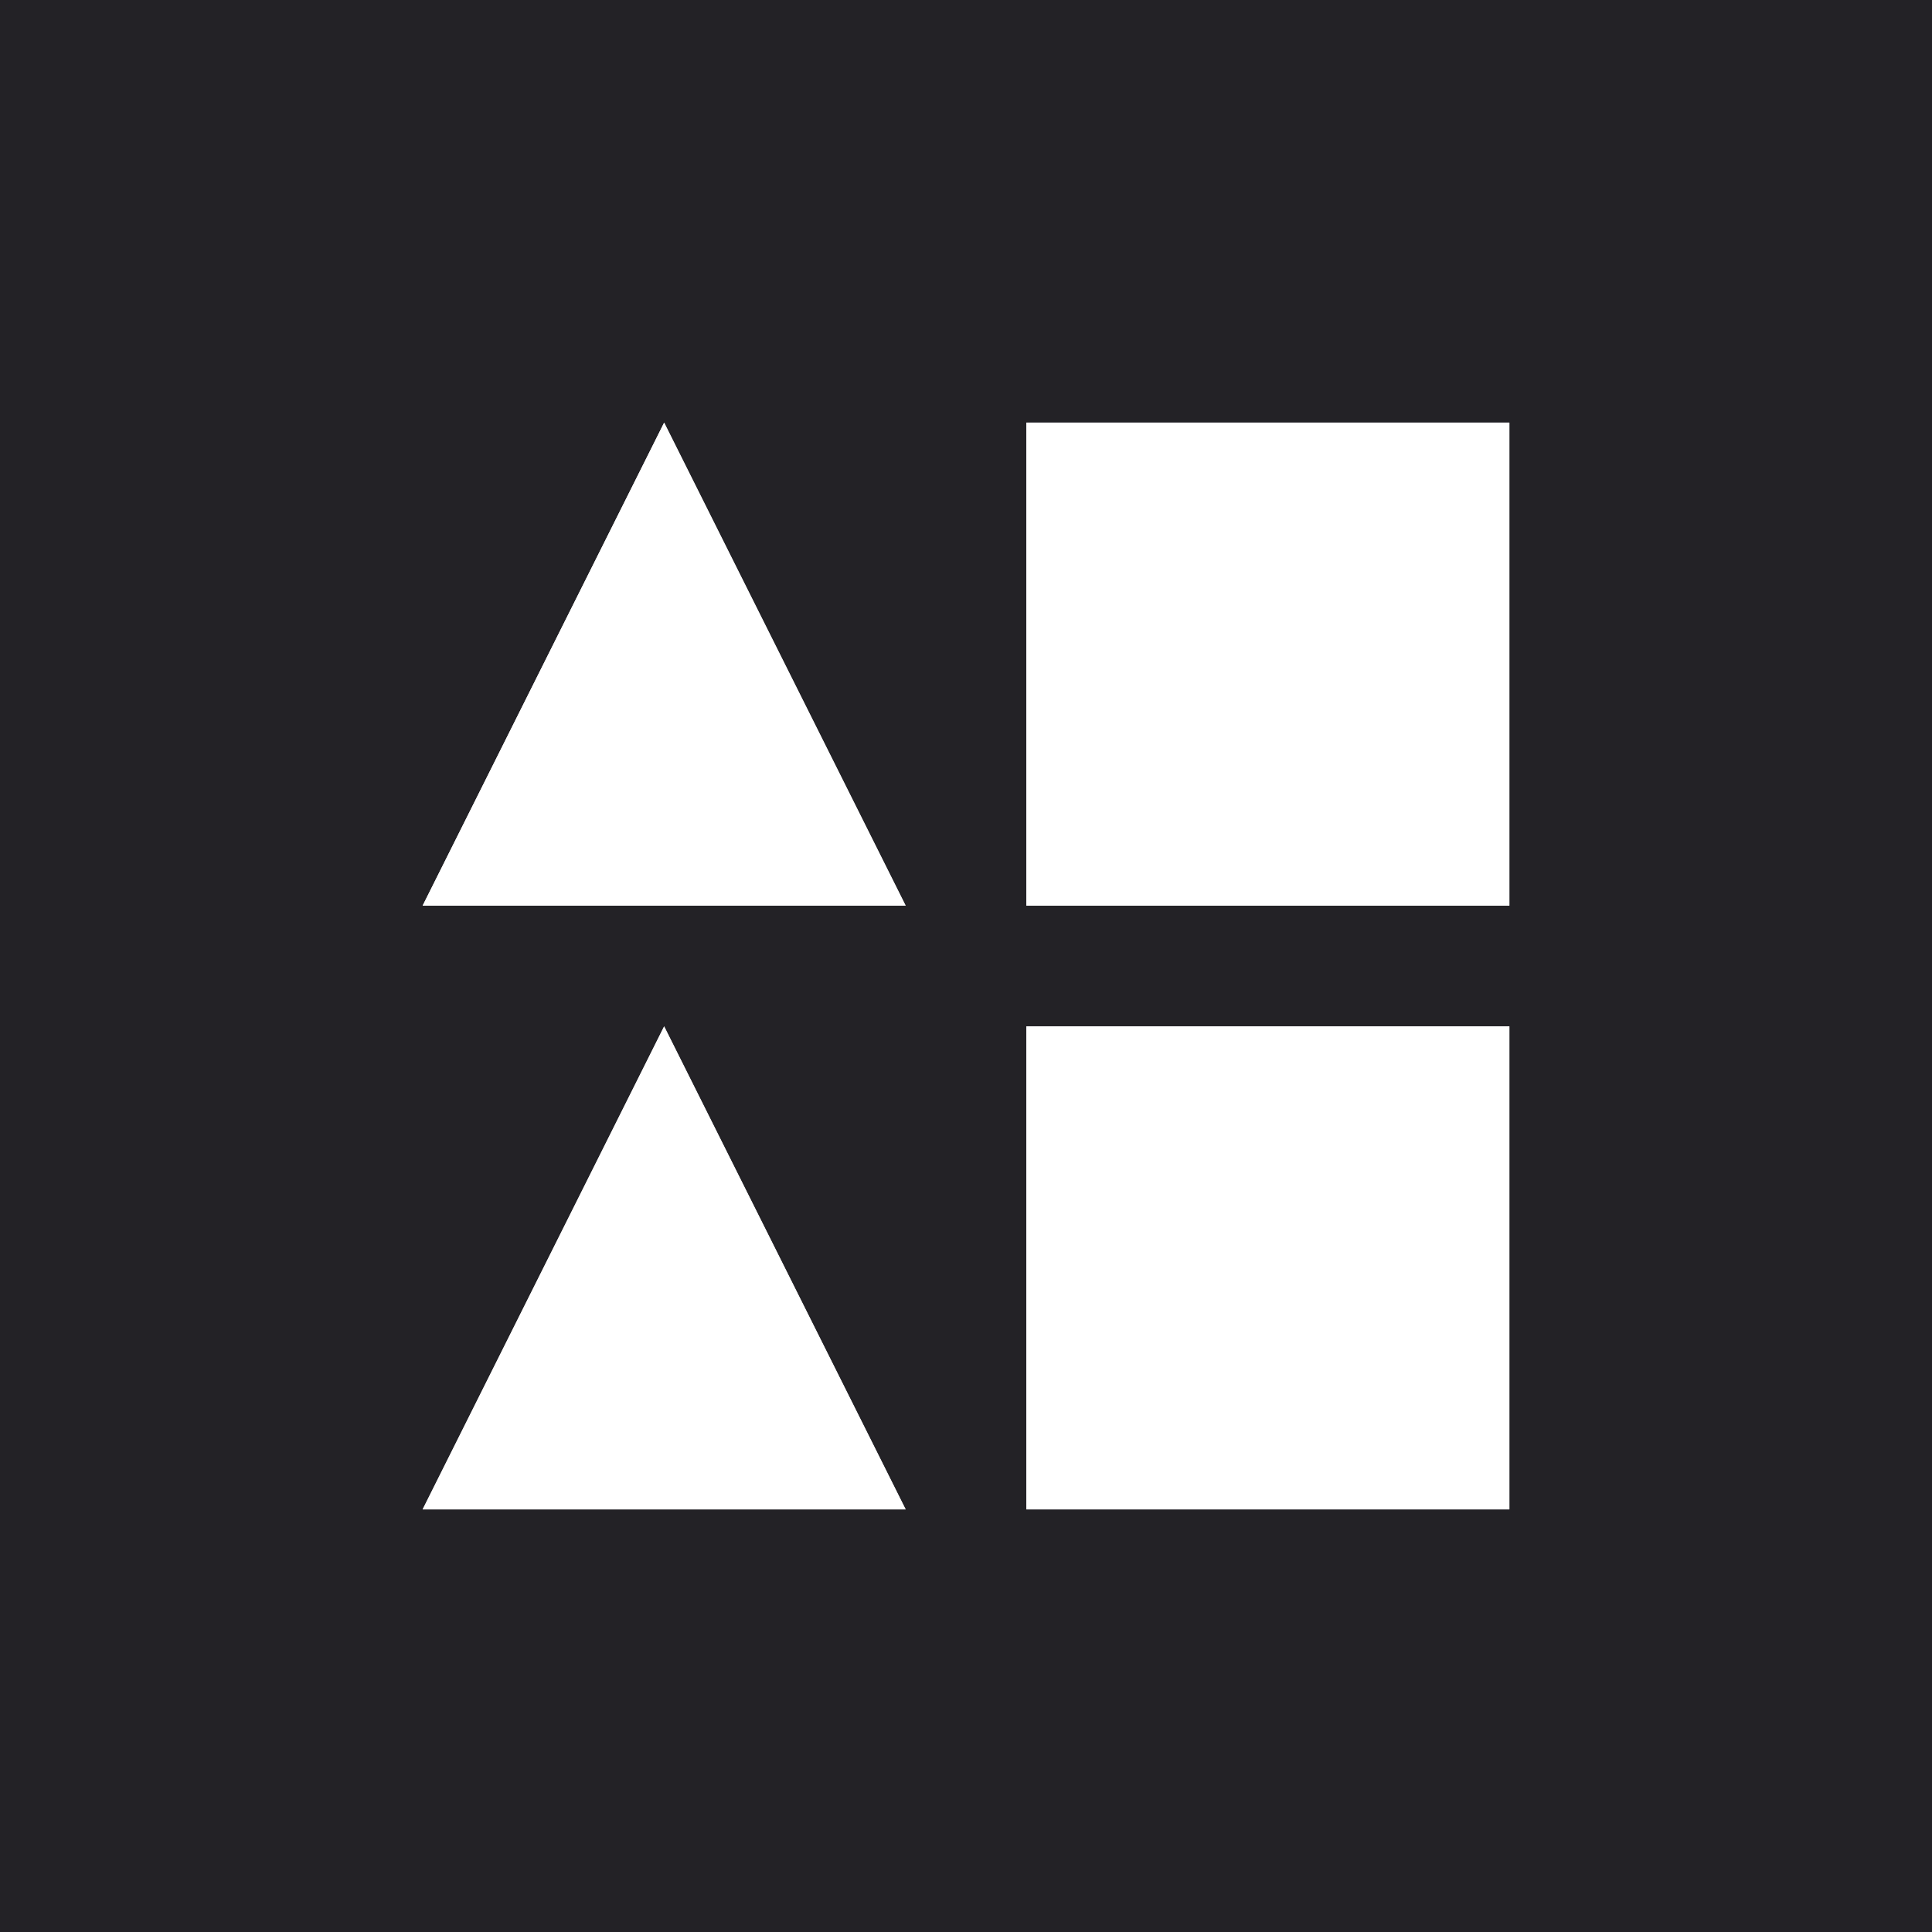
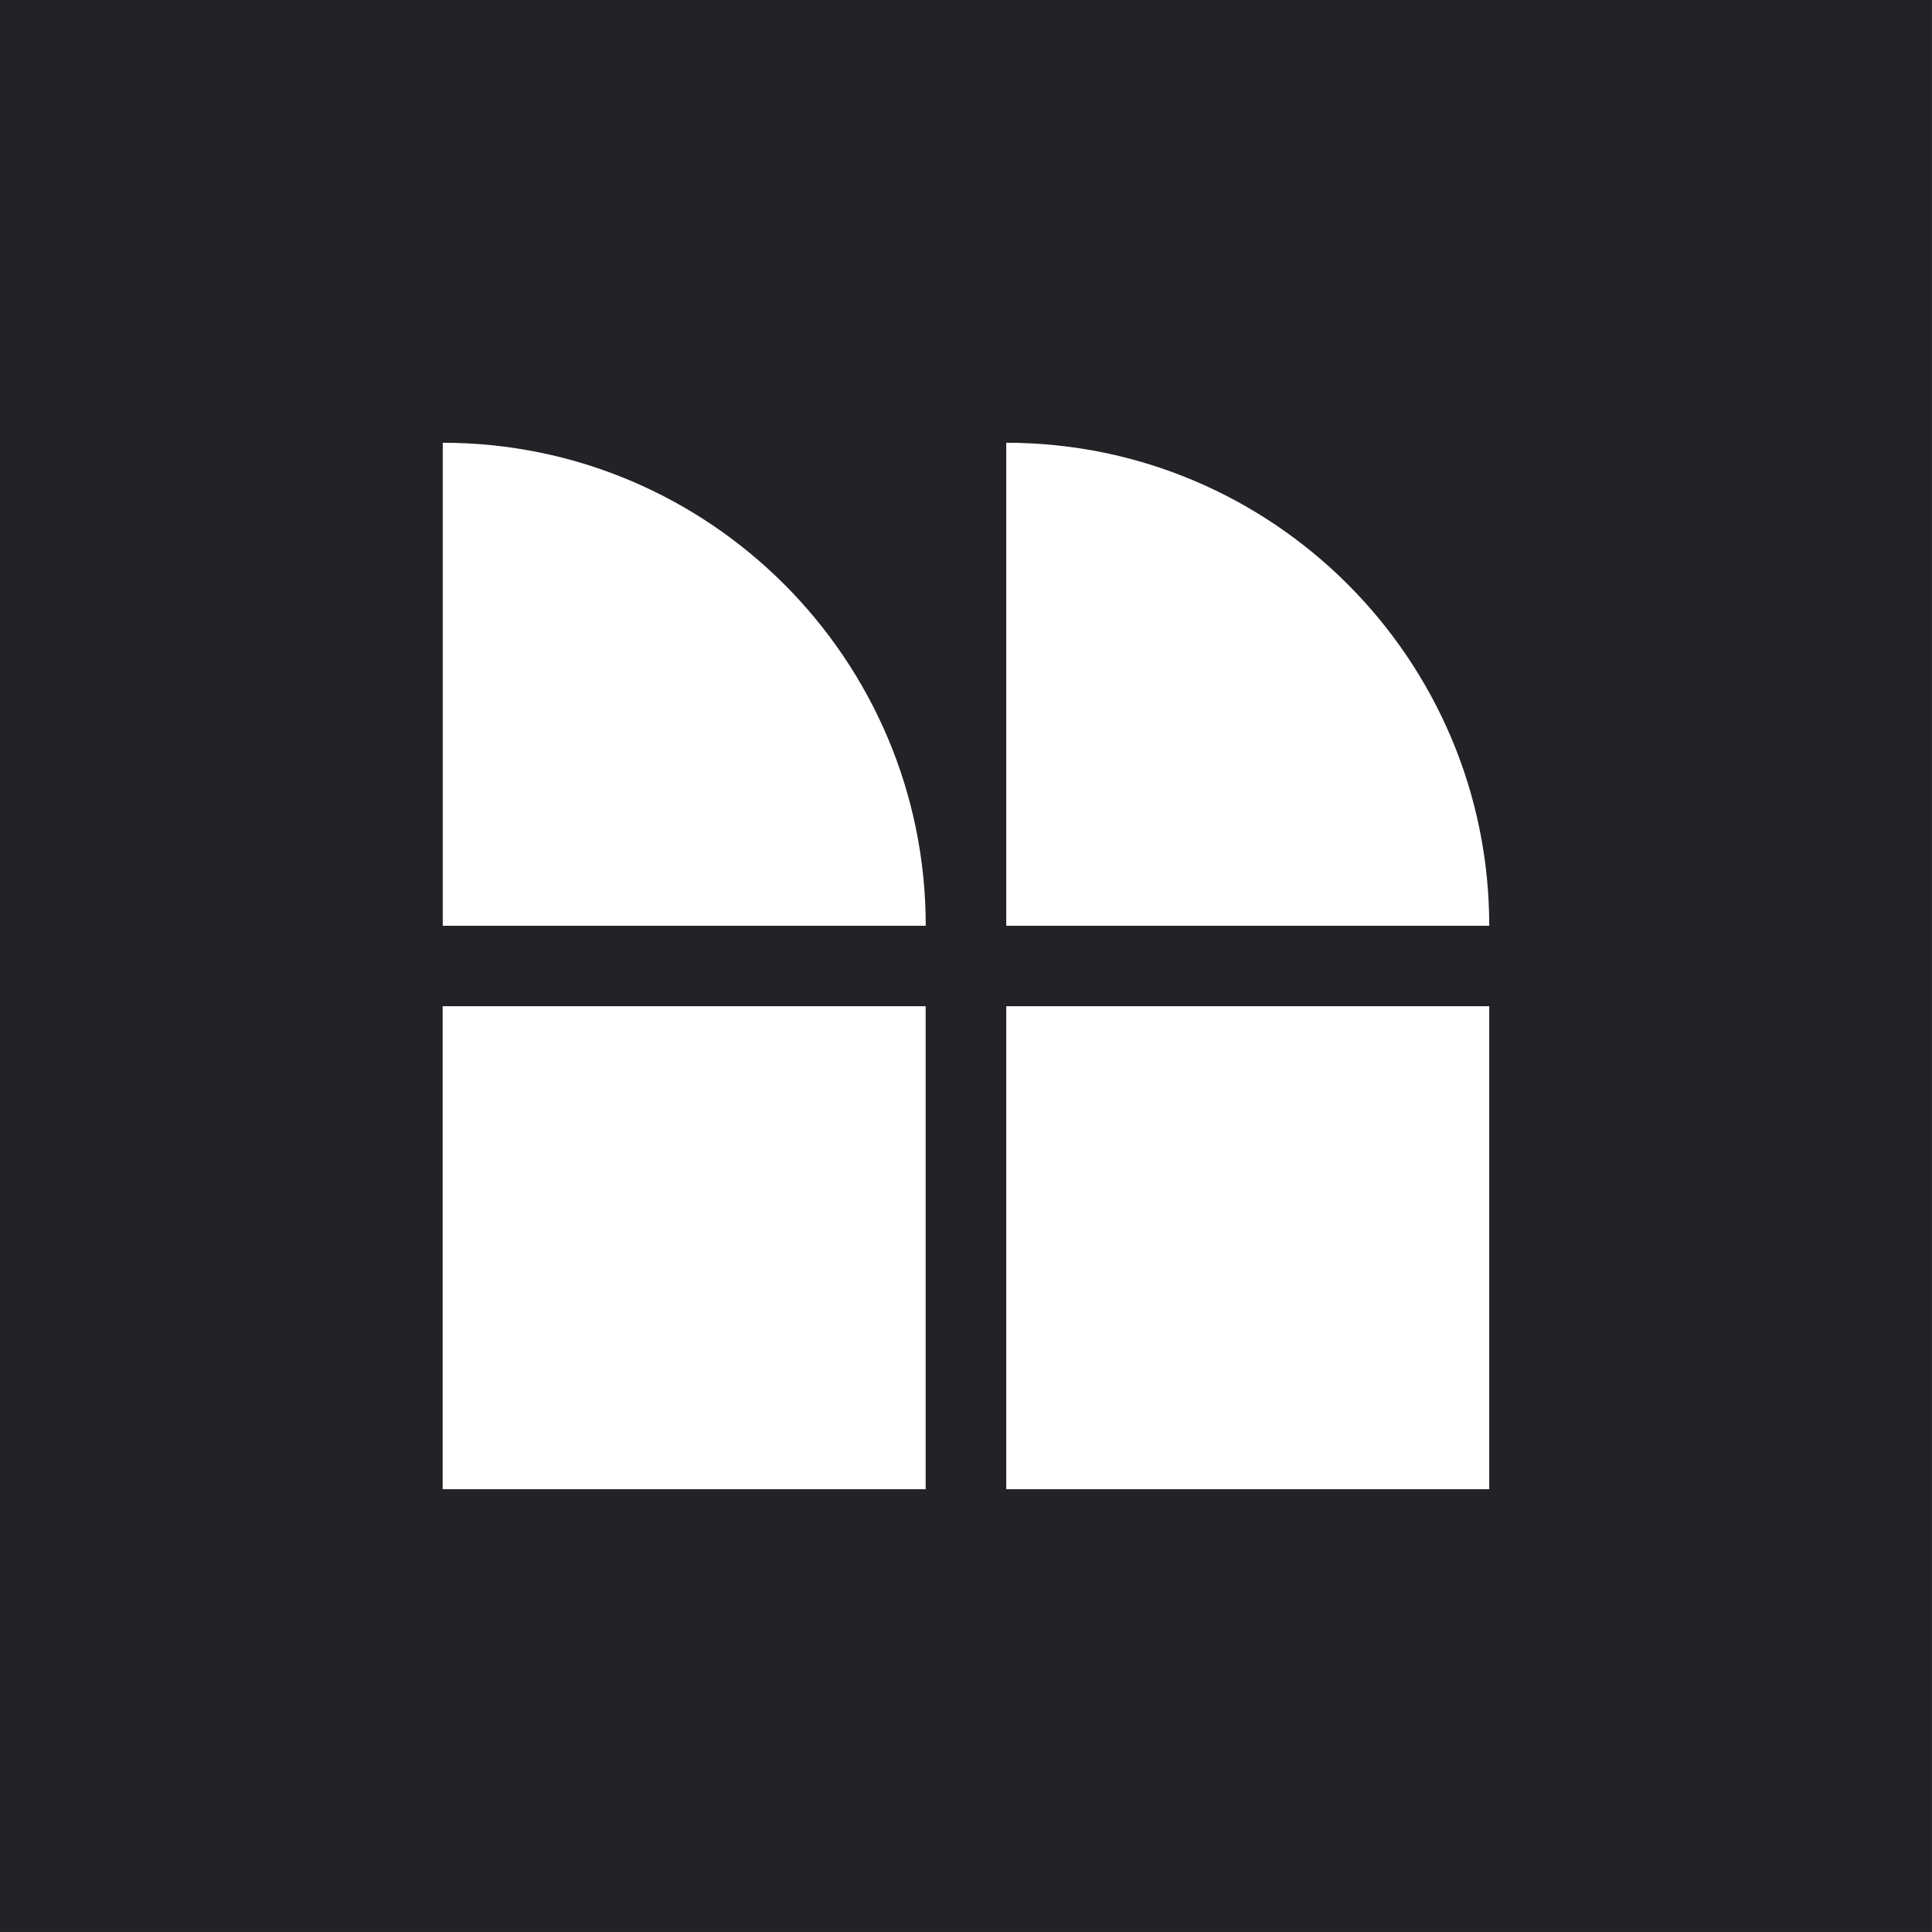
- <svg xmlns="http://www.w3.org/2000/svg" clip-rule="evenodd" fill-rule="evenodd" stroke-linejoin="round" stroke-miterlimit="2" viewBox="0 0 128 128">
-   <path d="m128 0h-128v128h128zm-84 68 16 32h-32zm56 0h-32v32h32zm0-40h-32v32h32zm-56 0 16 32h-32z" fill="#232226" />
+ <svg xmlns="http://www.w3.org/2000/svg" clip-rule="evenodd" fill-rule="evenodd" stroke-linejoin="round" stroke-miterlimit="2" viewBox="0 0 512 512">
+   <path d="m-.007-0h511.998v511.998h-511.998z" fill="#232226" stroke-width="6.174" />
  <g fill="#fff">
-     <path d="m68 68h32v32h-32z" />
-     <path d="m68 28h32v32h-32z" />
-     <path d="m2590 1890 30 80h-60z" transform="matrix(.533333 0 0 .4 -1337.33 -688)" />
-     <path d="m2590 1890 30 80h-60z" transform="matrix(.533333 0 0 .4 -1337.33 -728)" />
+     <path d="m208 1504v-32c17.661 0 32 14.34 32 32z" transform="matrix(4 0 0 4 -565.335 -5770.667)" />
+     <path d="m208 1504v-32c17.661 0 32 14.34 32 32z" transform="matrix(4 0 0 4 -714.667 -5770.667)" />
+     <path d="m992 1034.32h24v58.668h-24z" transform="matrix(5.33332 0 0 2.181764 -5173.347 -1989.983)" />
+     <path d="m992 1034.32h24v58.668h-24z" transform="matrix(5.33332 0 0 2.181764 -5023.987 -1989.983)" />
  </g>
</svg>
